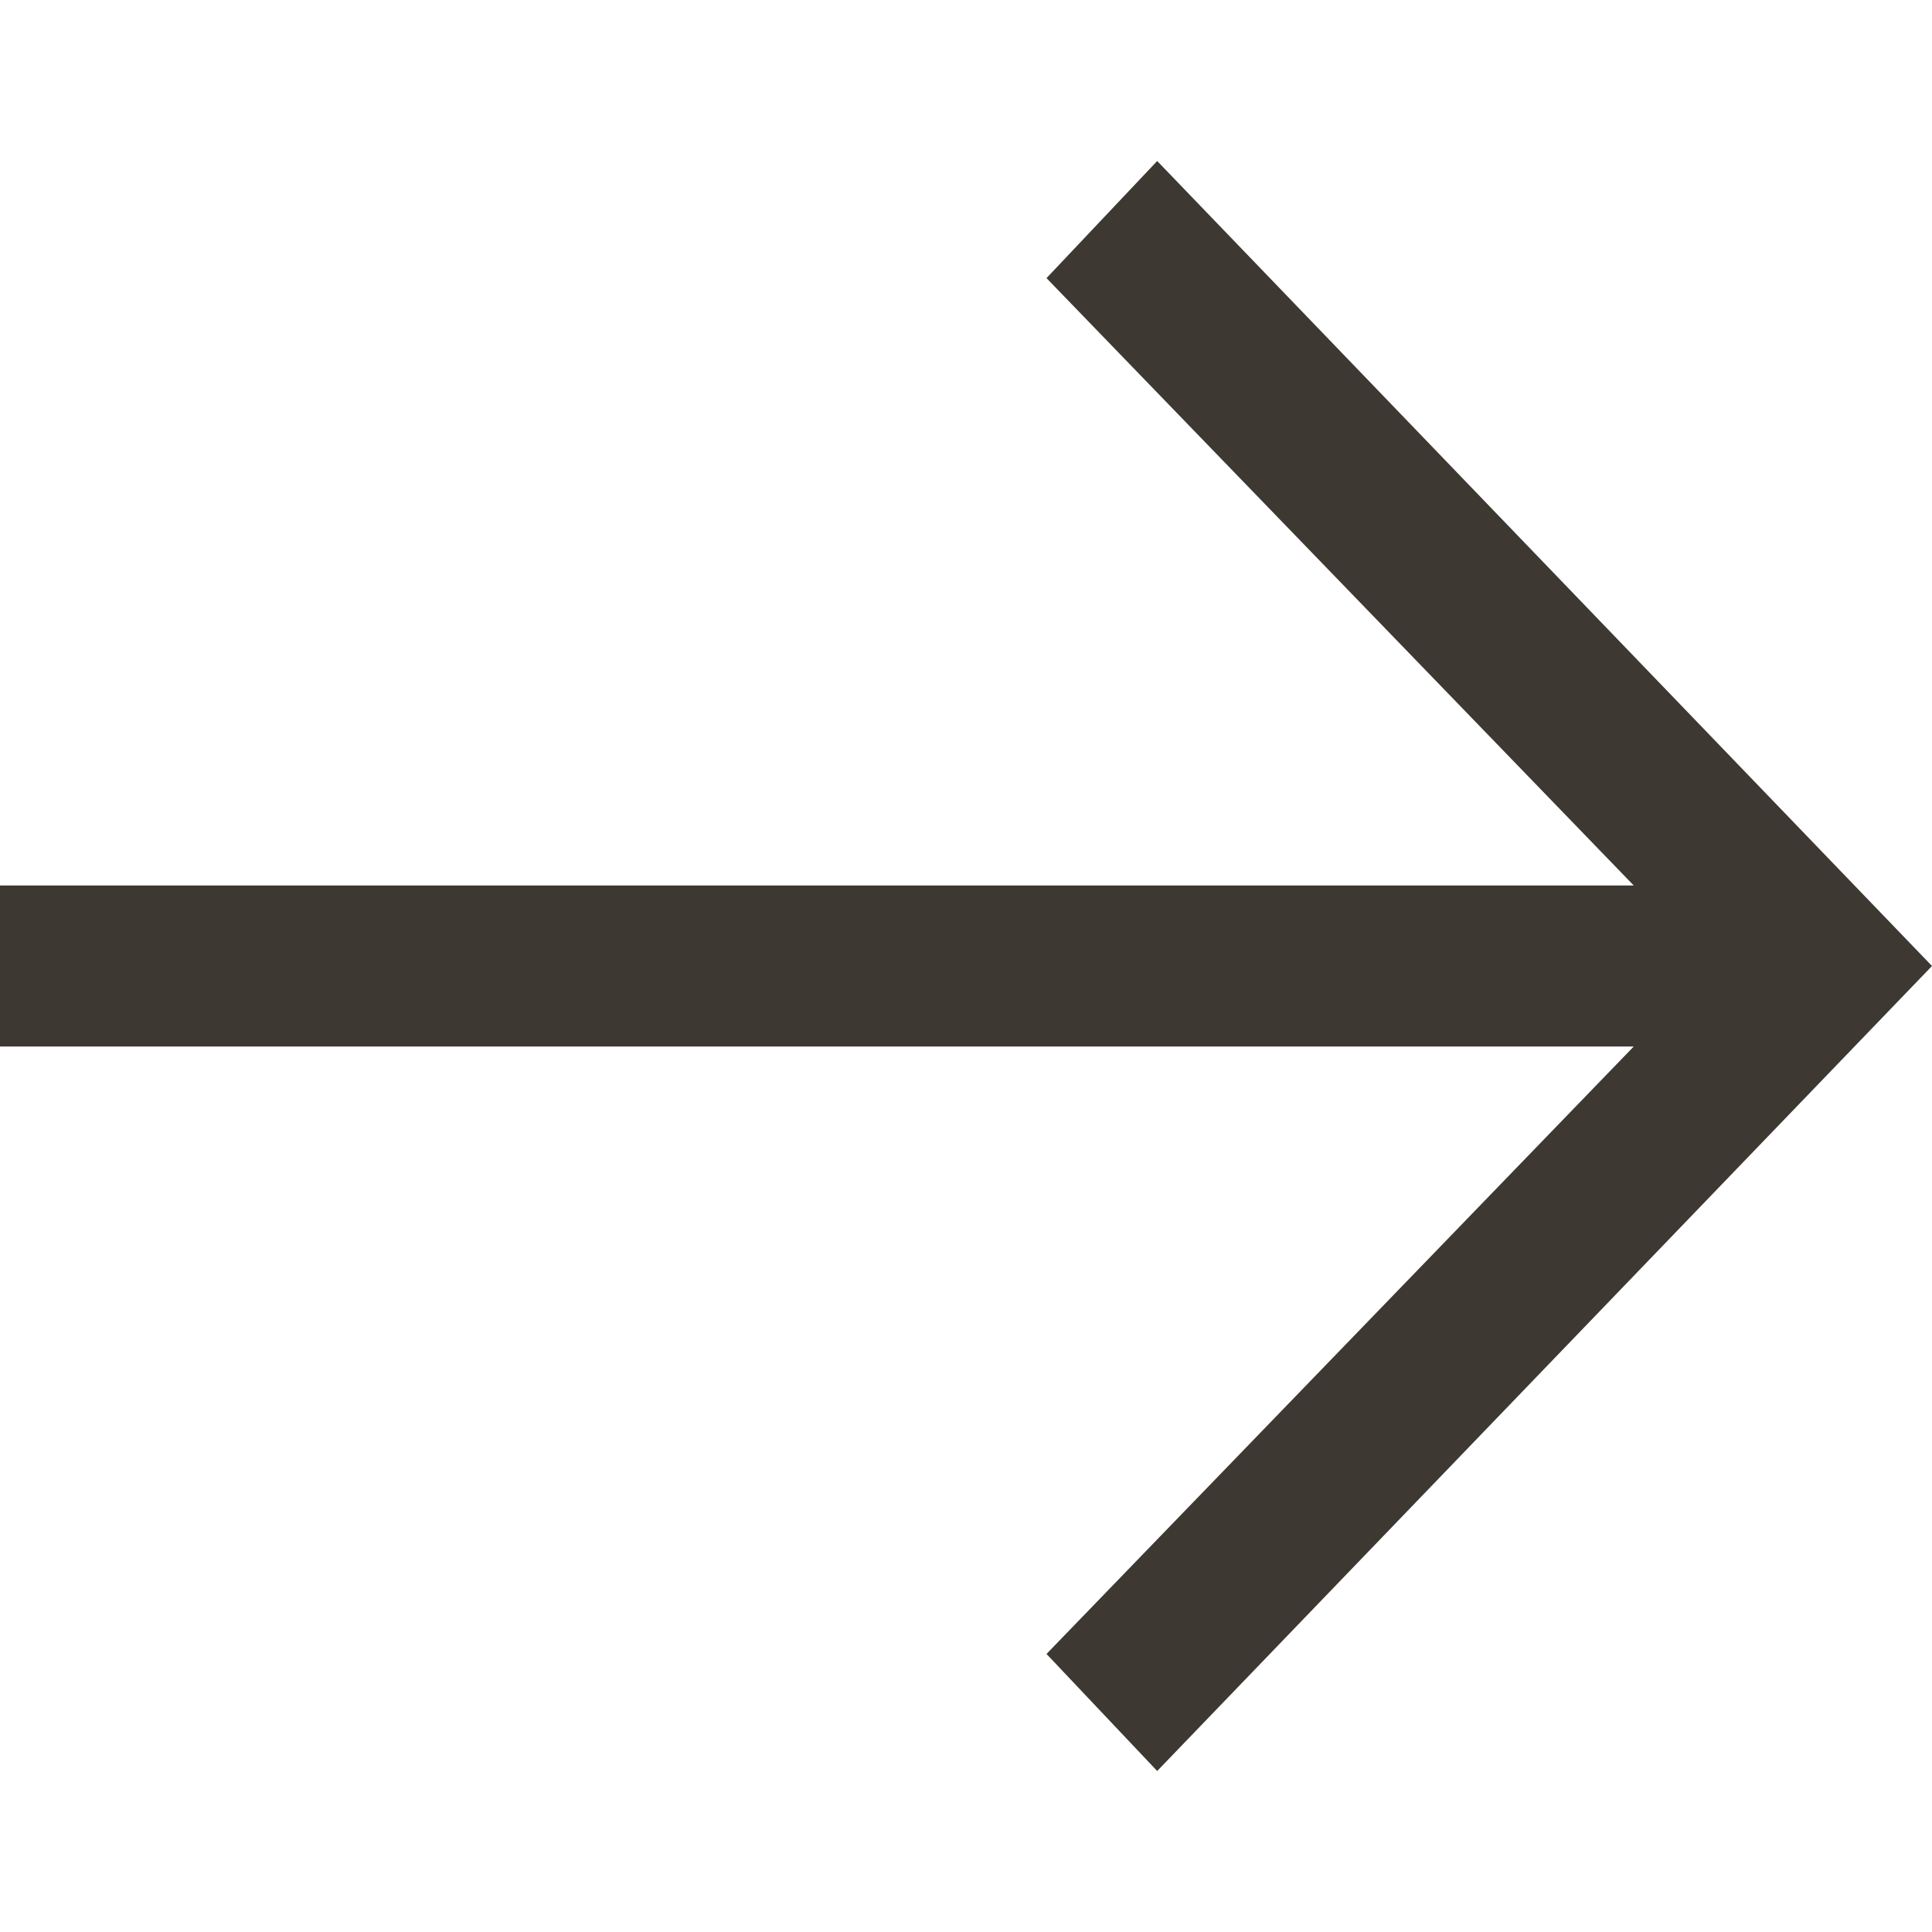
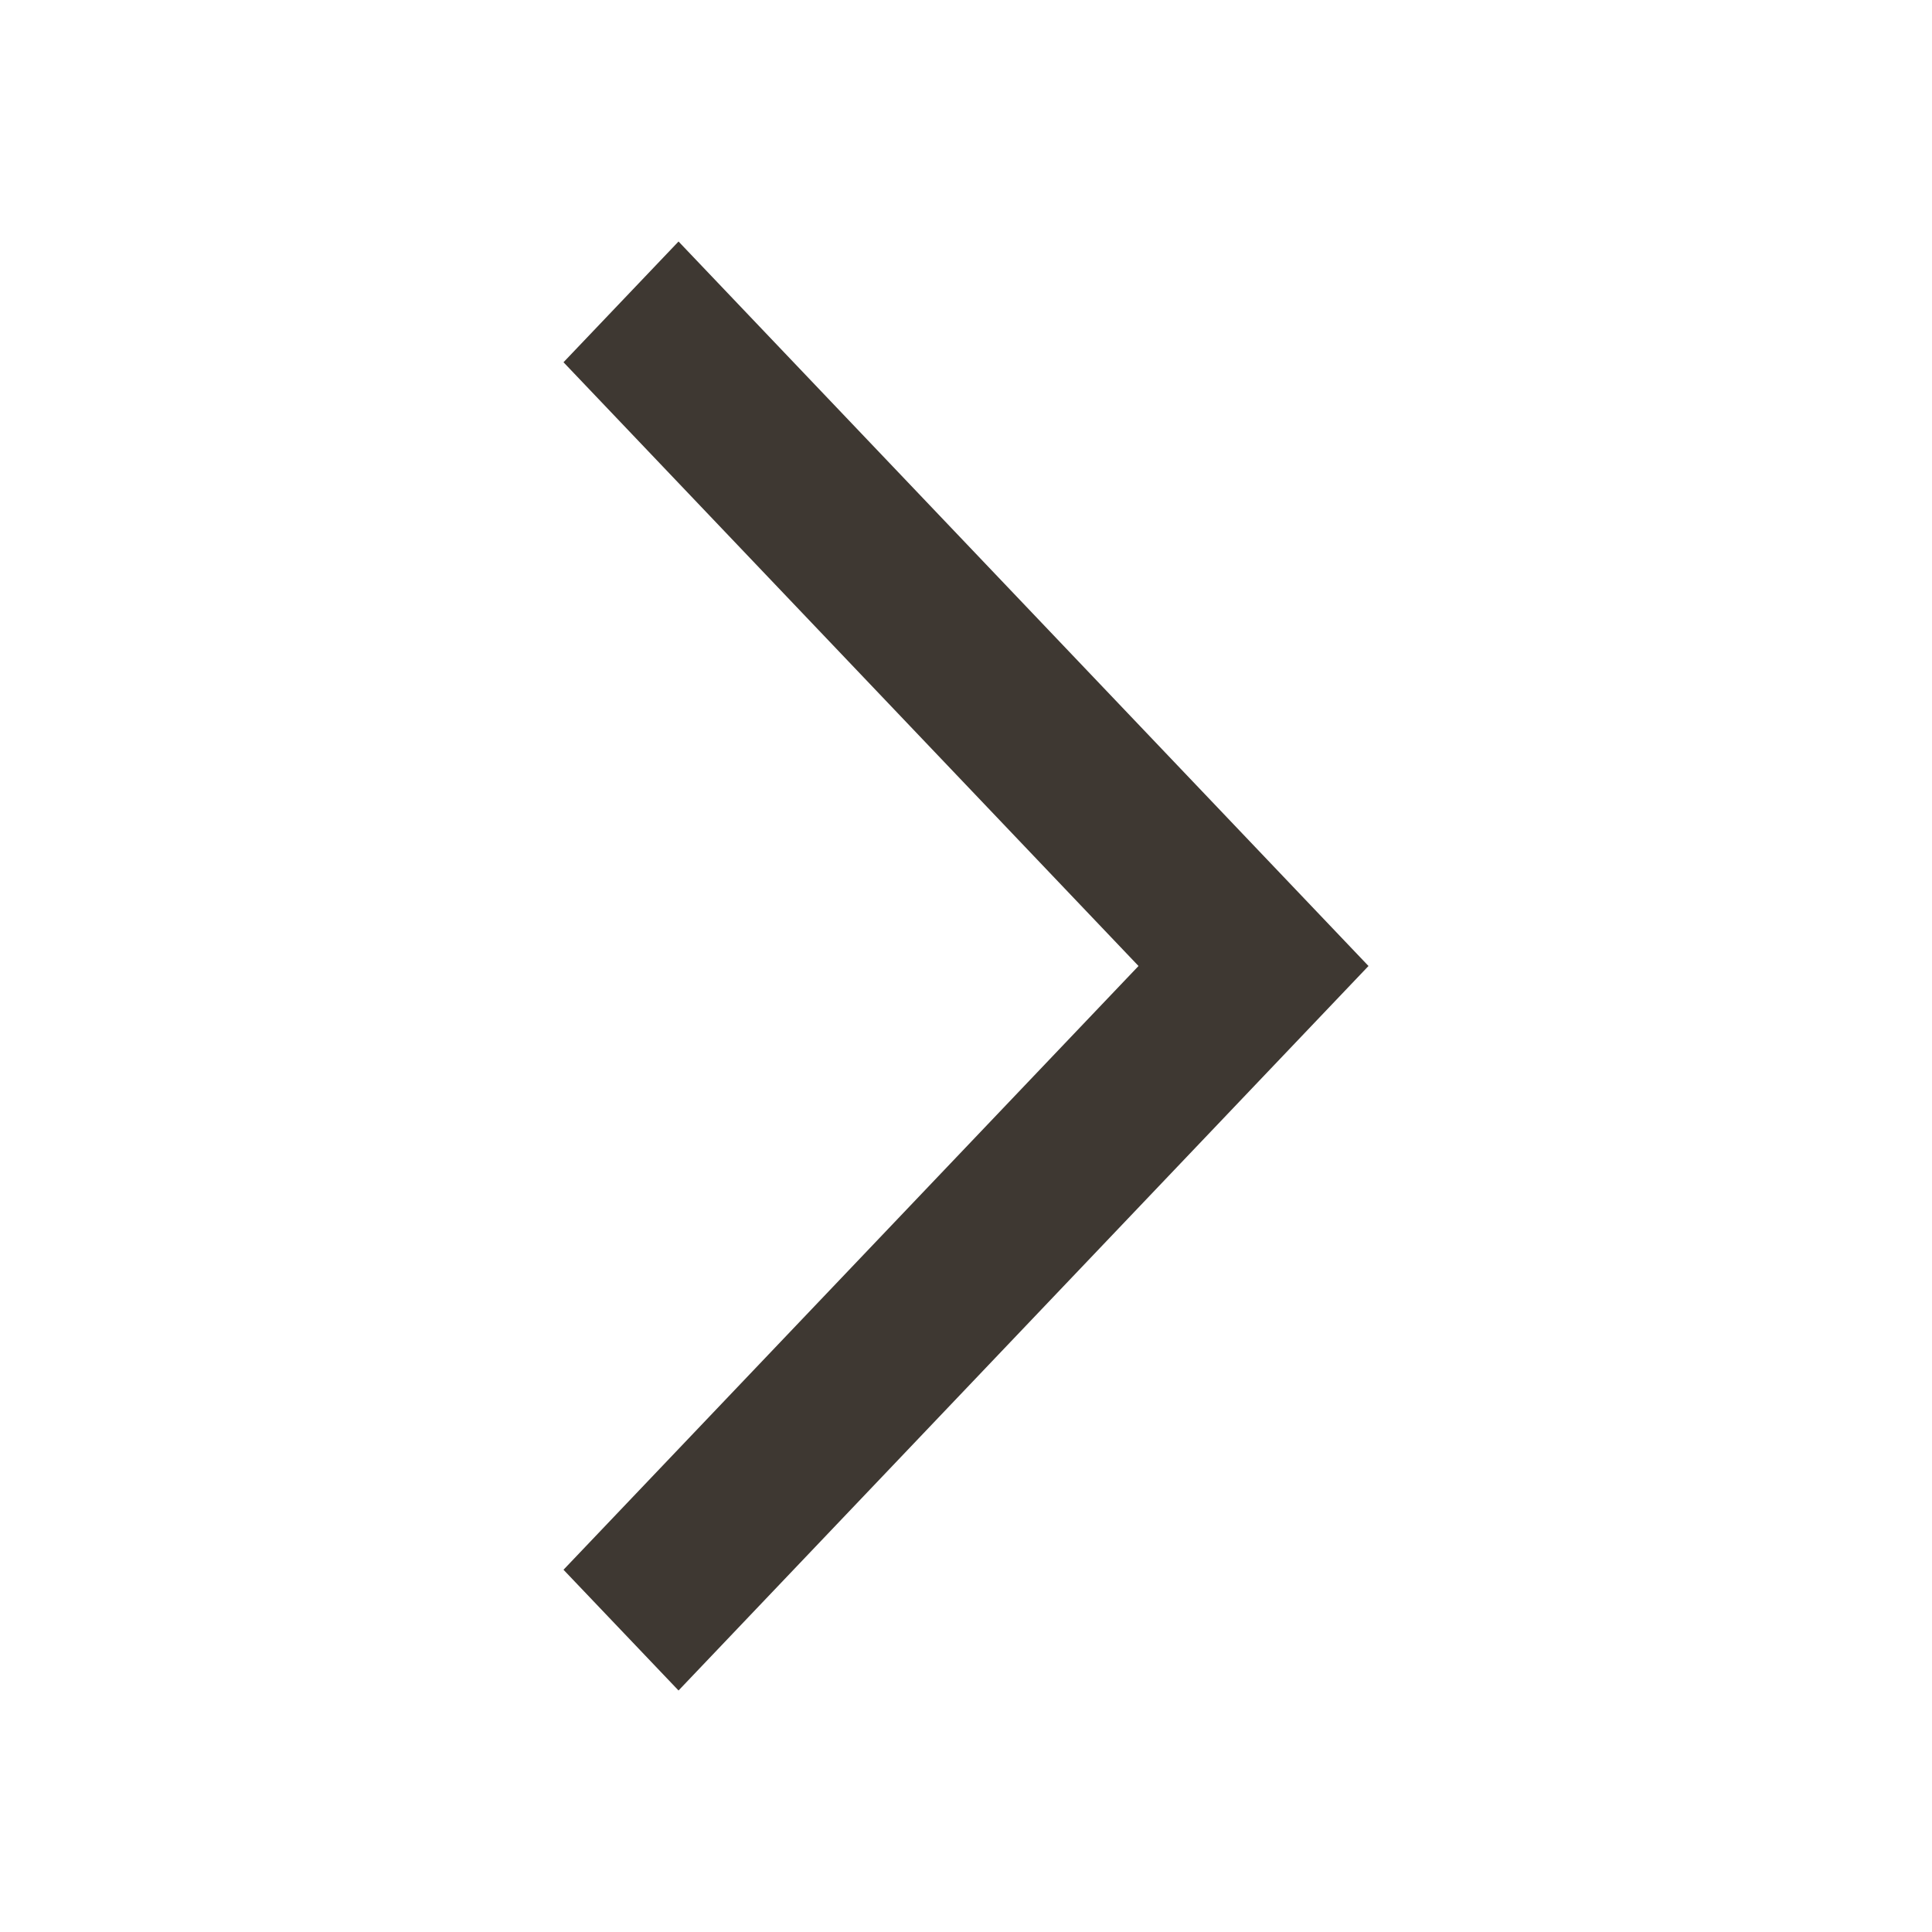
<svg xmlns="http://www.w3.org/2000/svg" width="24" height="24" viewBox="0 0 24 24" fill="none">
-   <path fill-rule="evenodd" clip-rule="evenodd" d="M0 13L20.295 13L13 20.546L14.375 22L24 12L14.375 2L13 3.455L20.295 11L0 11L0 13Z" fill="#3E3832" />
+   <path fill-rule="evenodd" clip-rule="evenodd" d="M17 12L8.429 3L7 4.5L14.143 12L7 19.5L8.429 21L17 12Z" fill="#3E3832" />
</svg>
